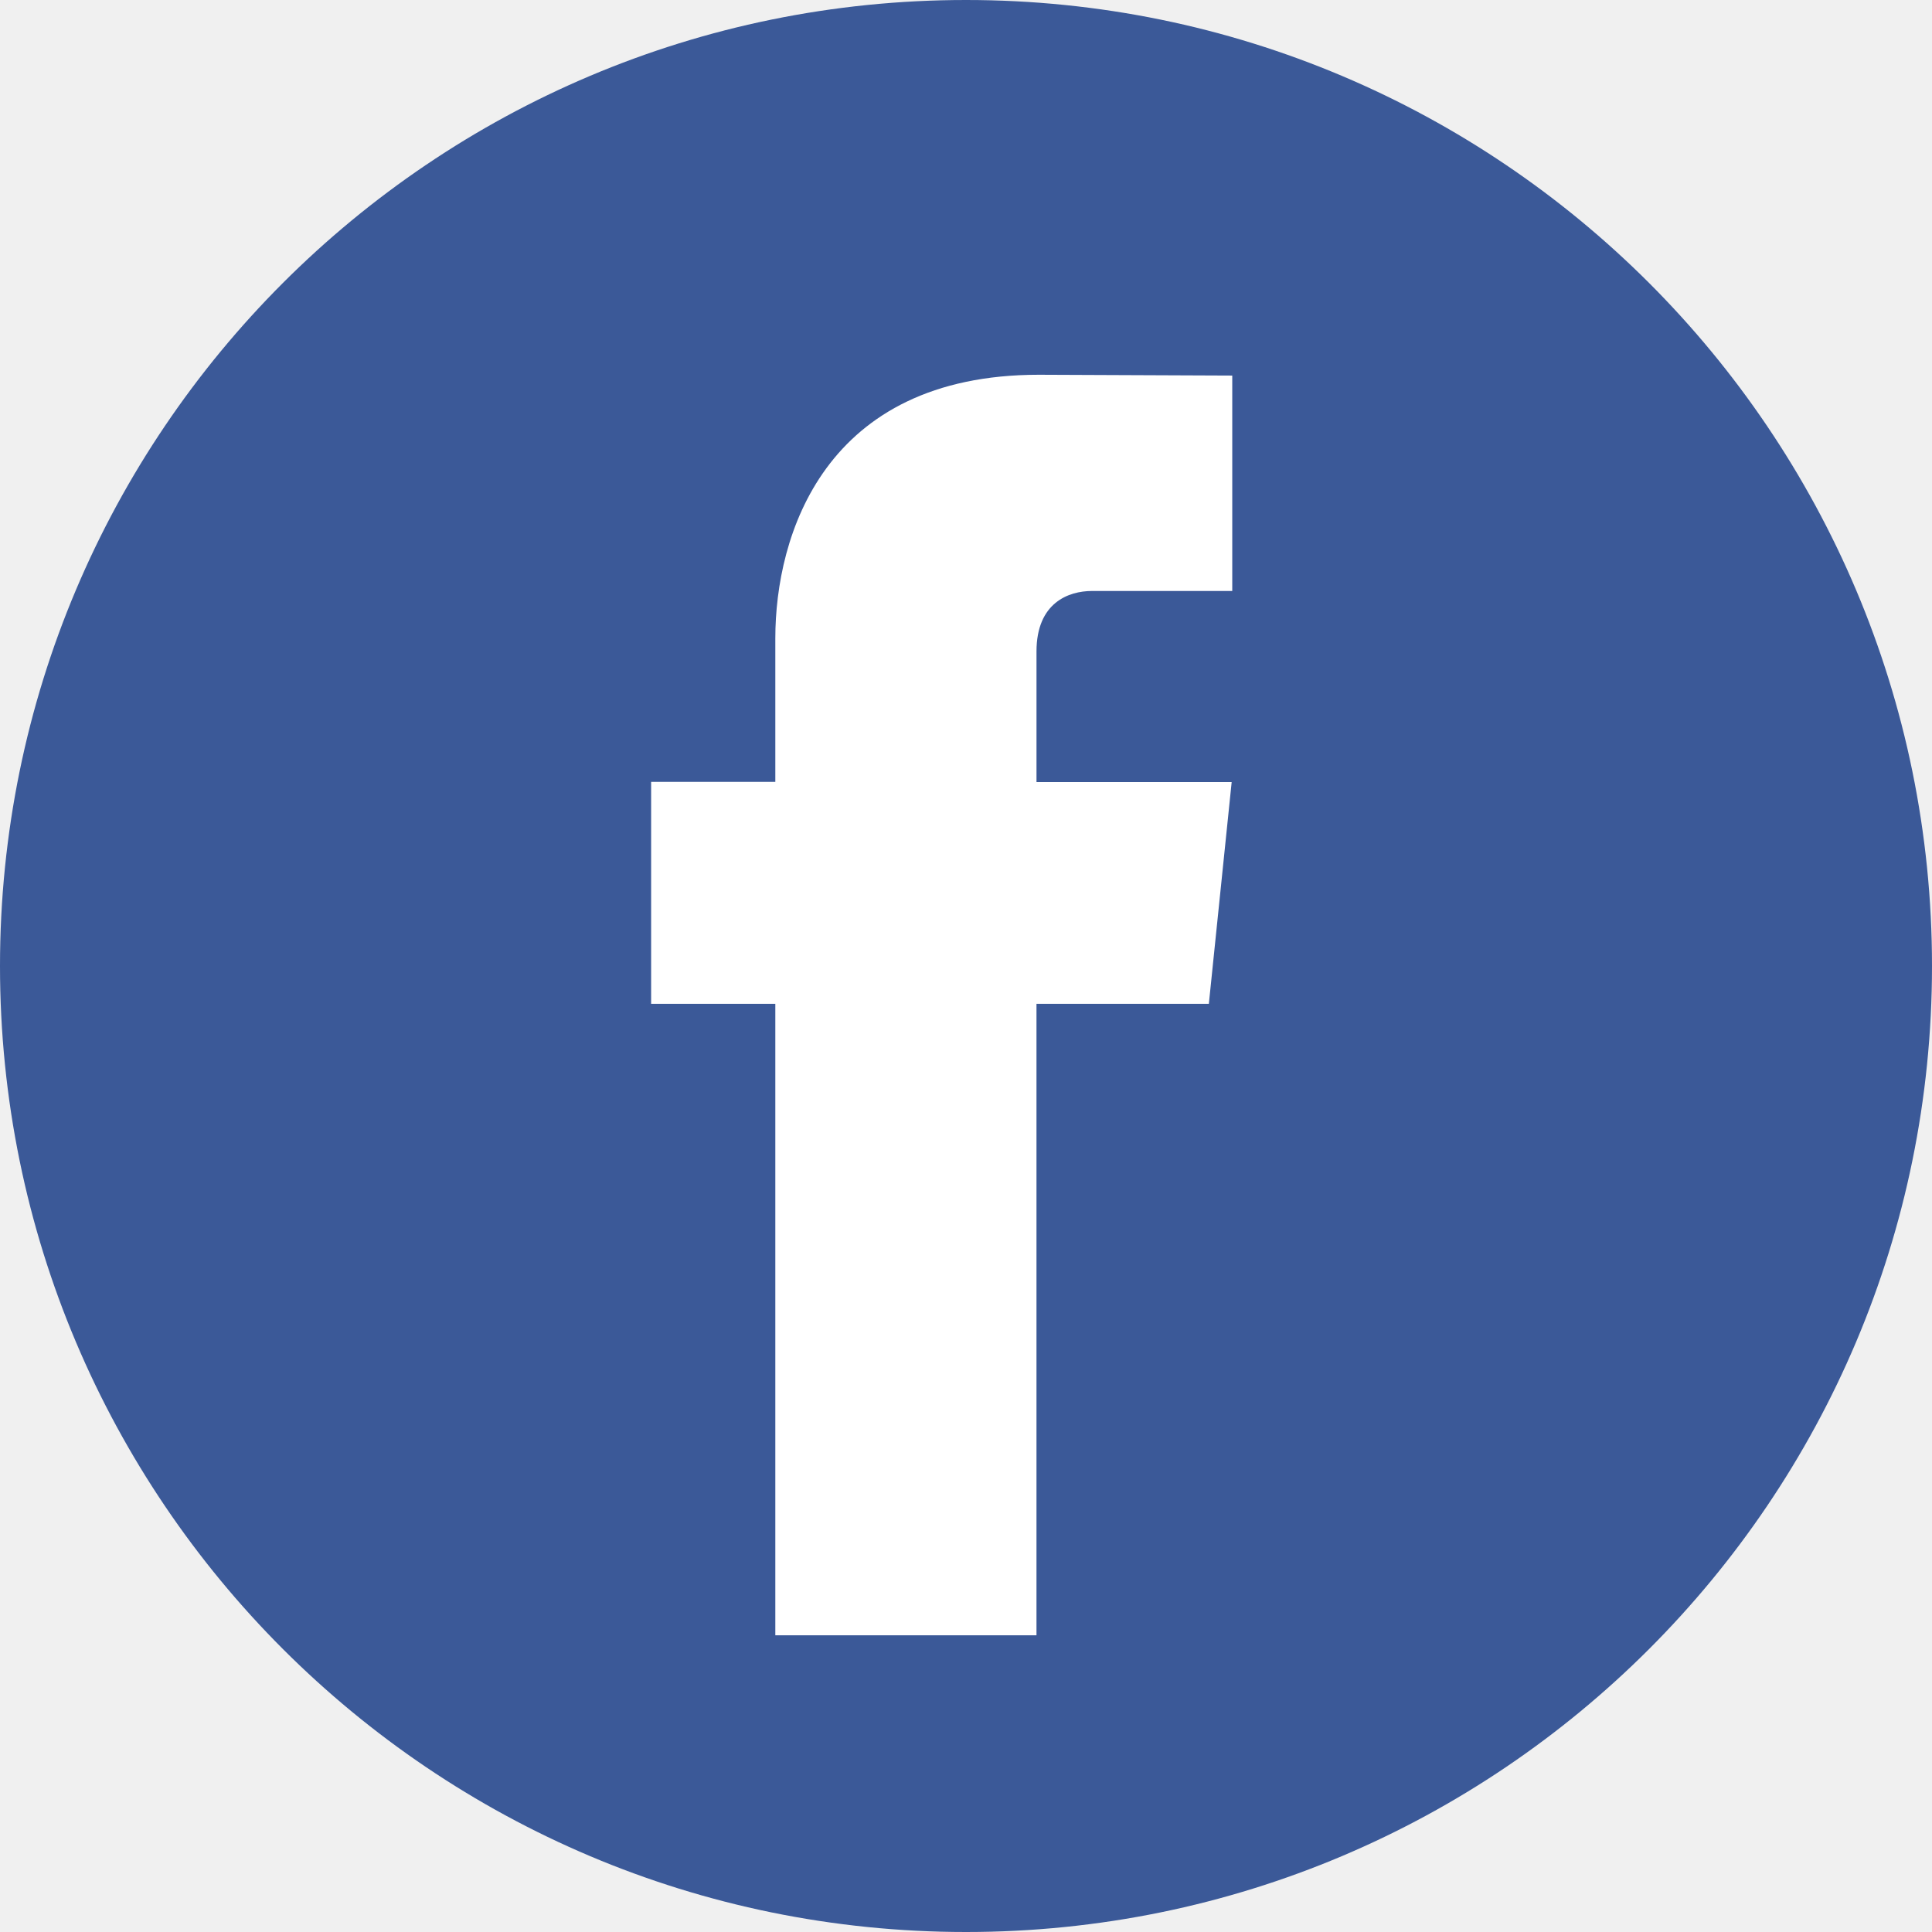
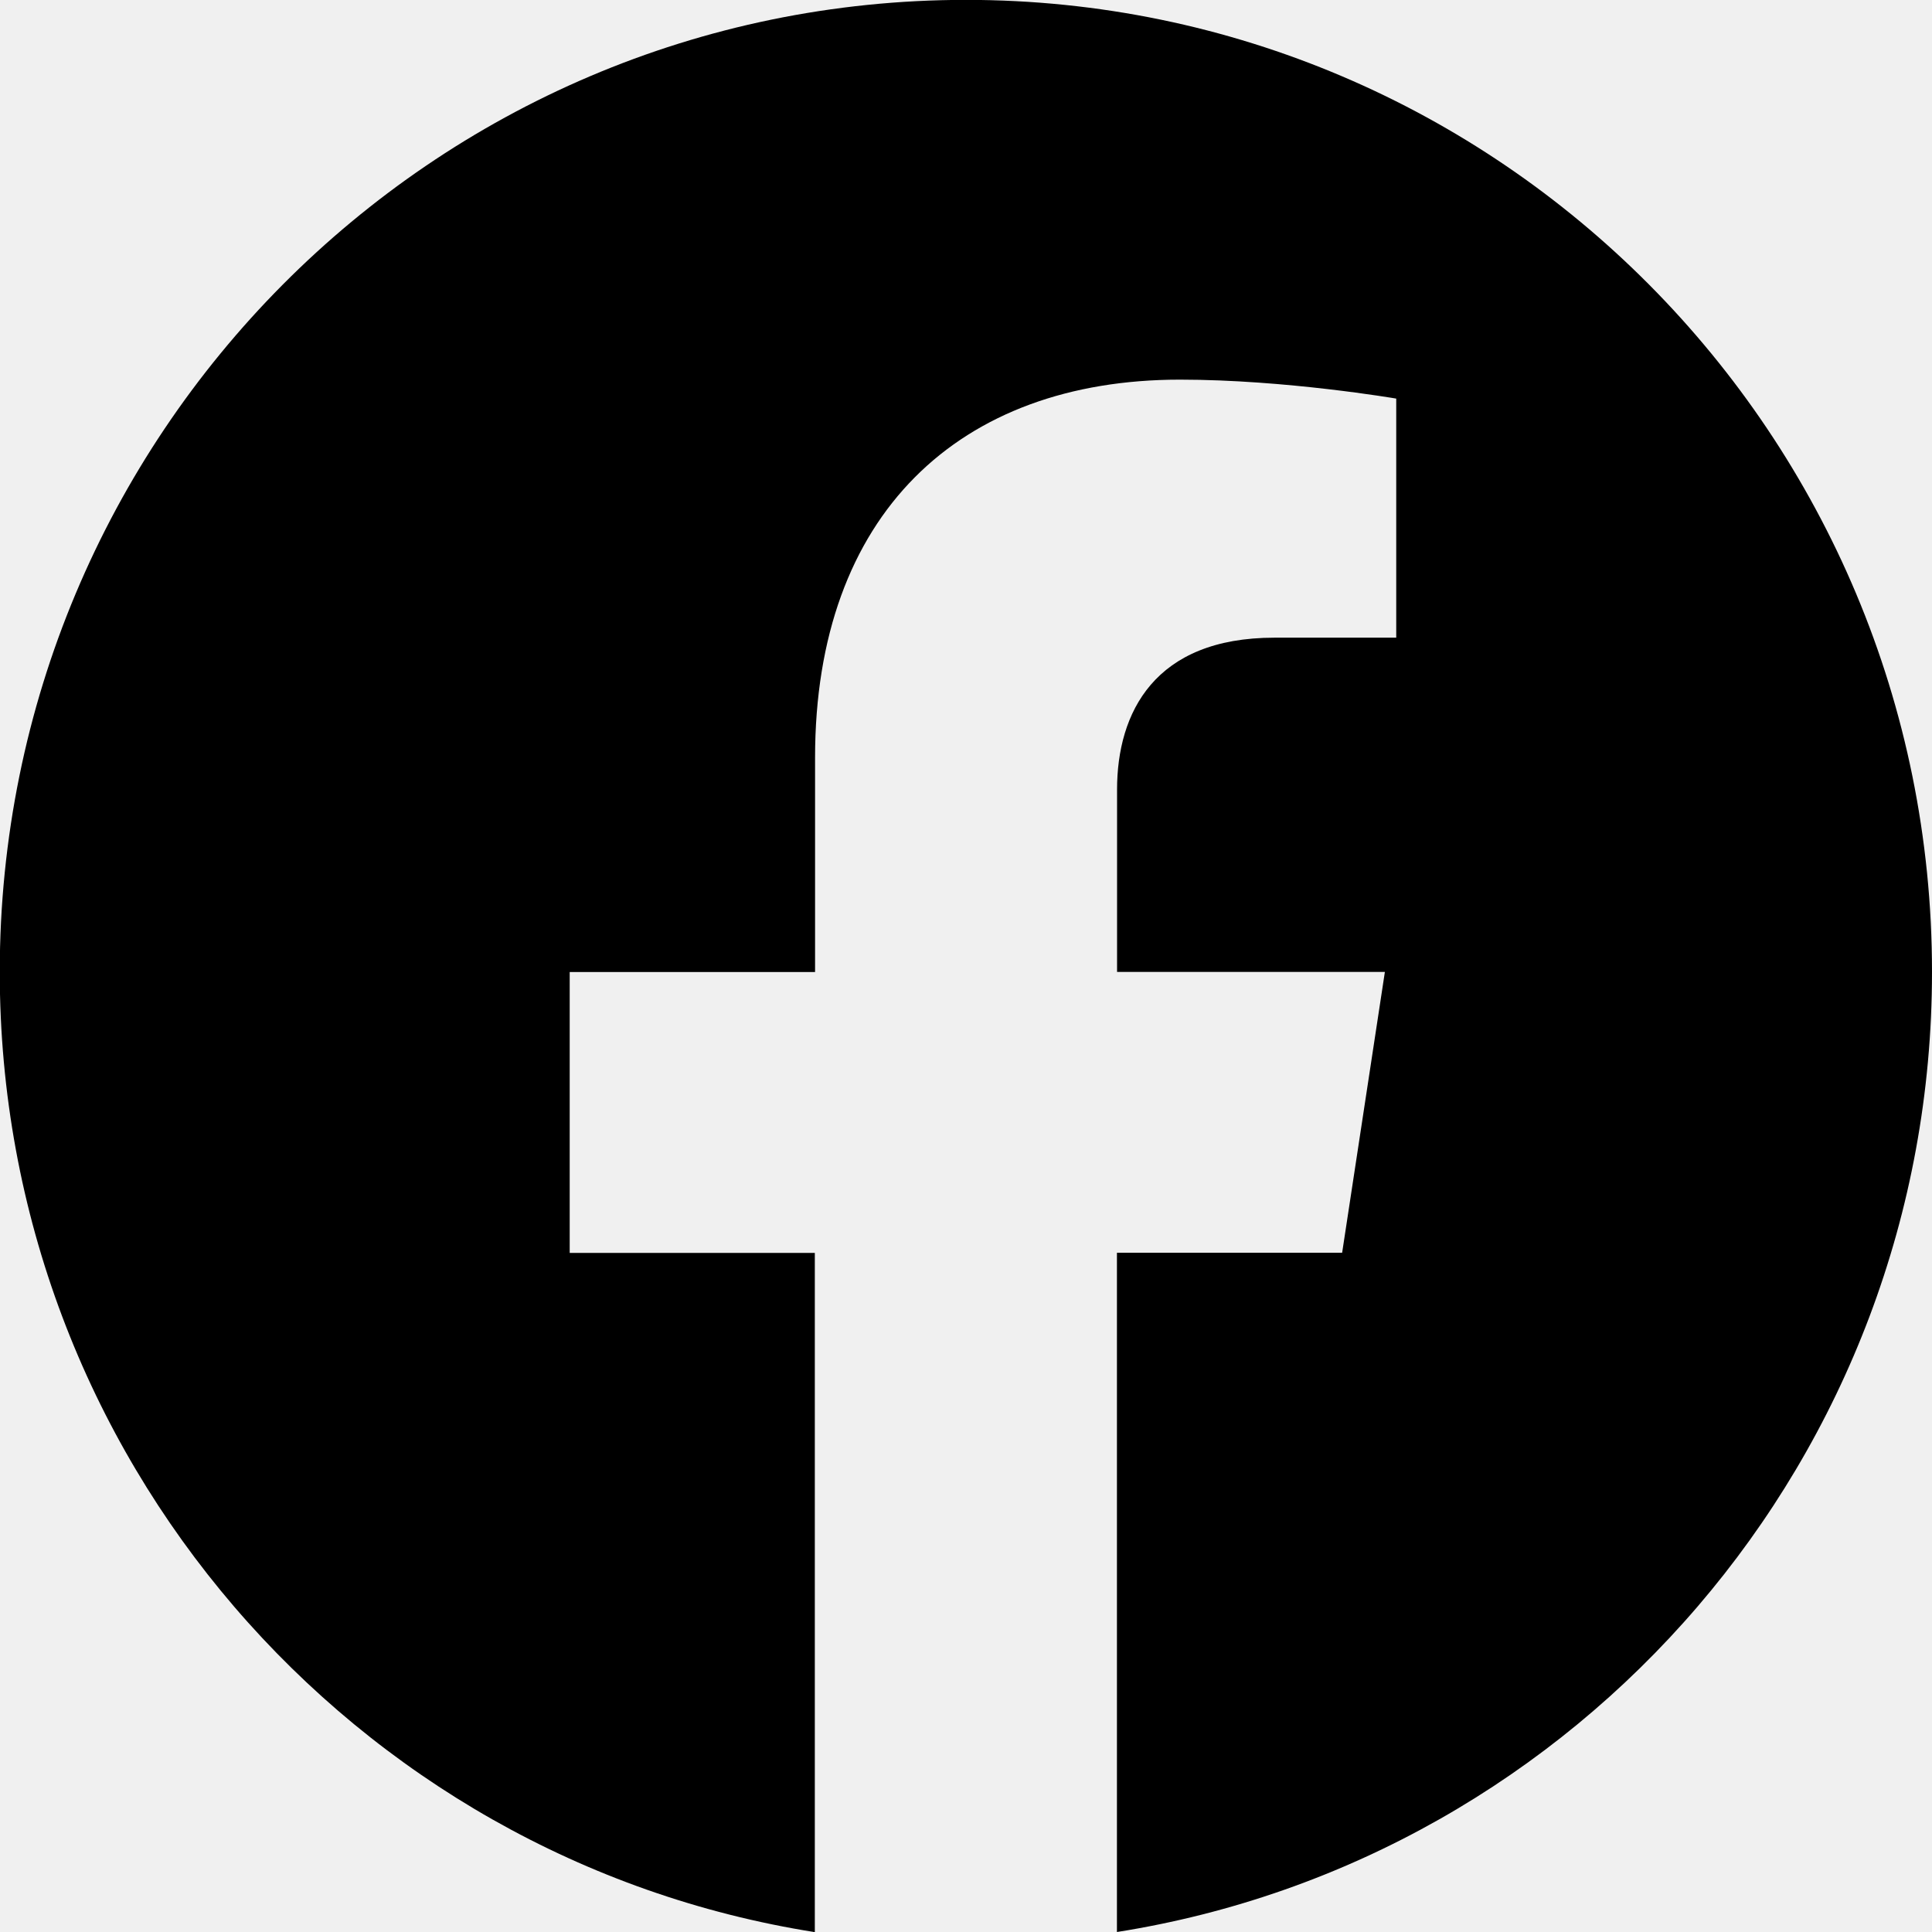
- <svg xmlns="http://www.w3.org/2000/svg" version="1.1" id="Capa_1" x="0px" y="0px" viewBox="0 0 112.196 112.196" style="enable-background:new 0 0 112.196 112.196;" xml:space="preserve">
-   <g>
-     <circle style="fill:#3B5998;" cx="56.098" cy="56.098" r="56.098" />
-     <path style="fill:#FFFFFF;" d="M70.201,58.294h-10.01v36.672H45.025V58.294h-7.213V45.406h7.213v-8.34   c0-5.964,2.833-15.303,15.301-15.303L71.56,21.81v12.51h-8.151c-1.337,0-3.217,0.668-3.217,3.513v7.585h11.334L70.201,58.294z" />
-   </g>
-   <g>
- </g>
-   <g>
- </g>
-   <g>
- </g>
-   <g>
- </g>
-   <g>
- </g>
-   <g>
- </g>
-   <g>
- </g>
-   <g>
- </g>
-   <g>
- </g>
-   <g>
- </g>
-   <g>
- </g>
-   <g>
- </g>
-   <g>
- </g>
-   <g>
- </g>
-   <g>
- </g>
+ <svg xmlns="http://www.w3.org/2000/svg" width="16" height="16" fill="currentColor" class="bi bi-facebook" viewBox="0 0 16 16">
+   <path d="M16 8.049c0-4.446-3.582-8.05-8-8.05C3.58 0-.002 3.603-.002 8.05c0 4.017 2.926 7.347 6.75 7.951v-5.625h-2.03V8.05H6.75V6.275c0-2.017 1.195-3.131 3.022-3.131.876 0 1.791.157 1.791.157v1.98h-1.009c-.993 0-1.303.621-1.303 1.258v1.51h2.218l-.354 2.326H9.25V16c3.824-.604 6.75-3.934 6.75-7.951z" />
</svg>
